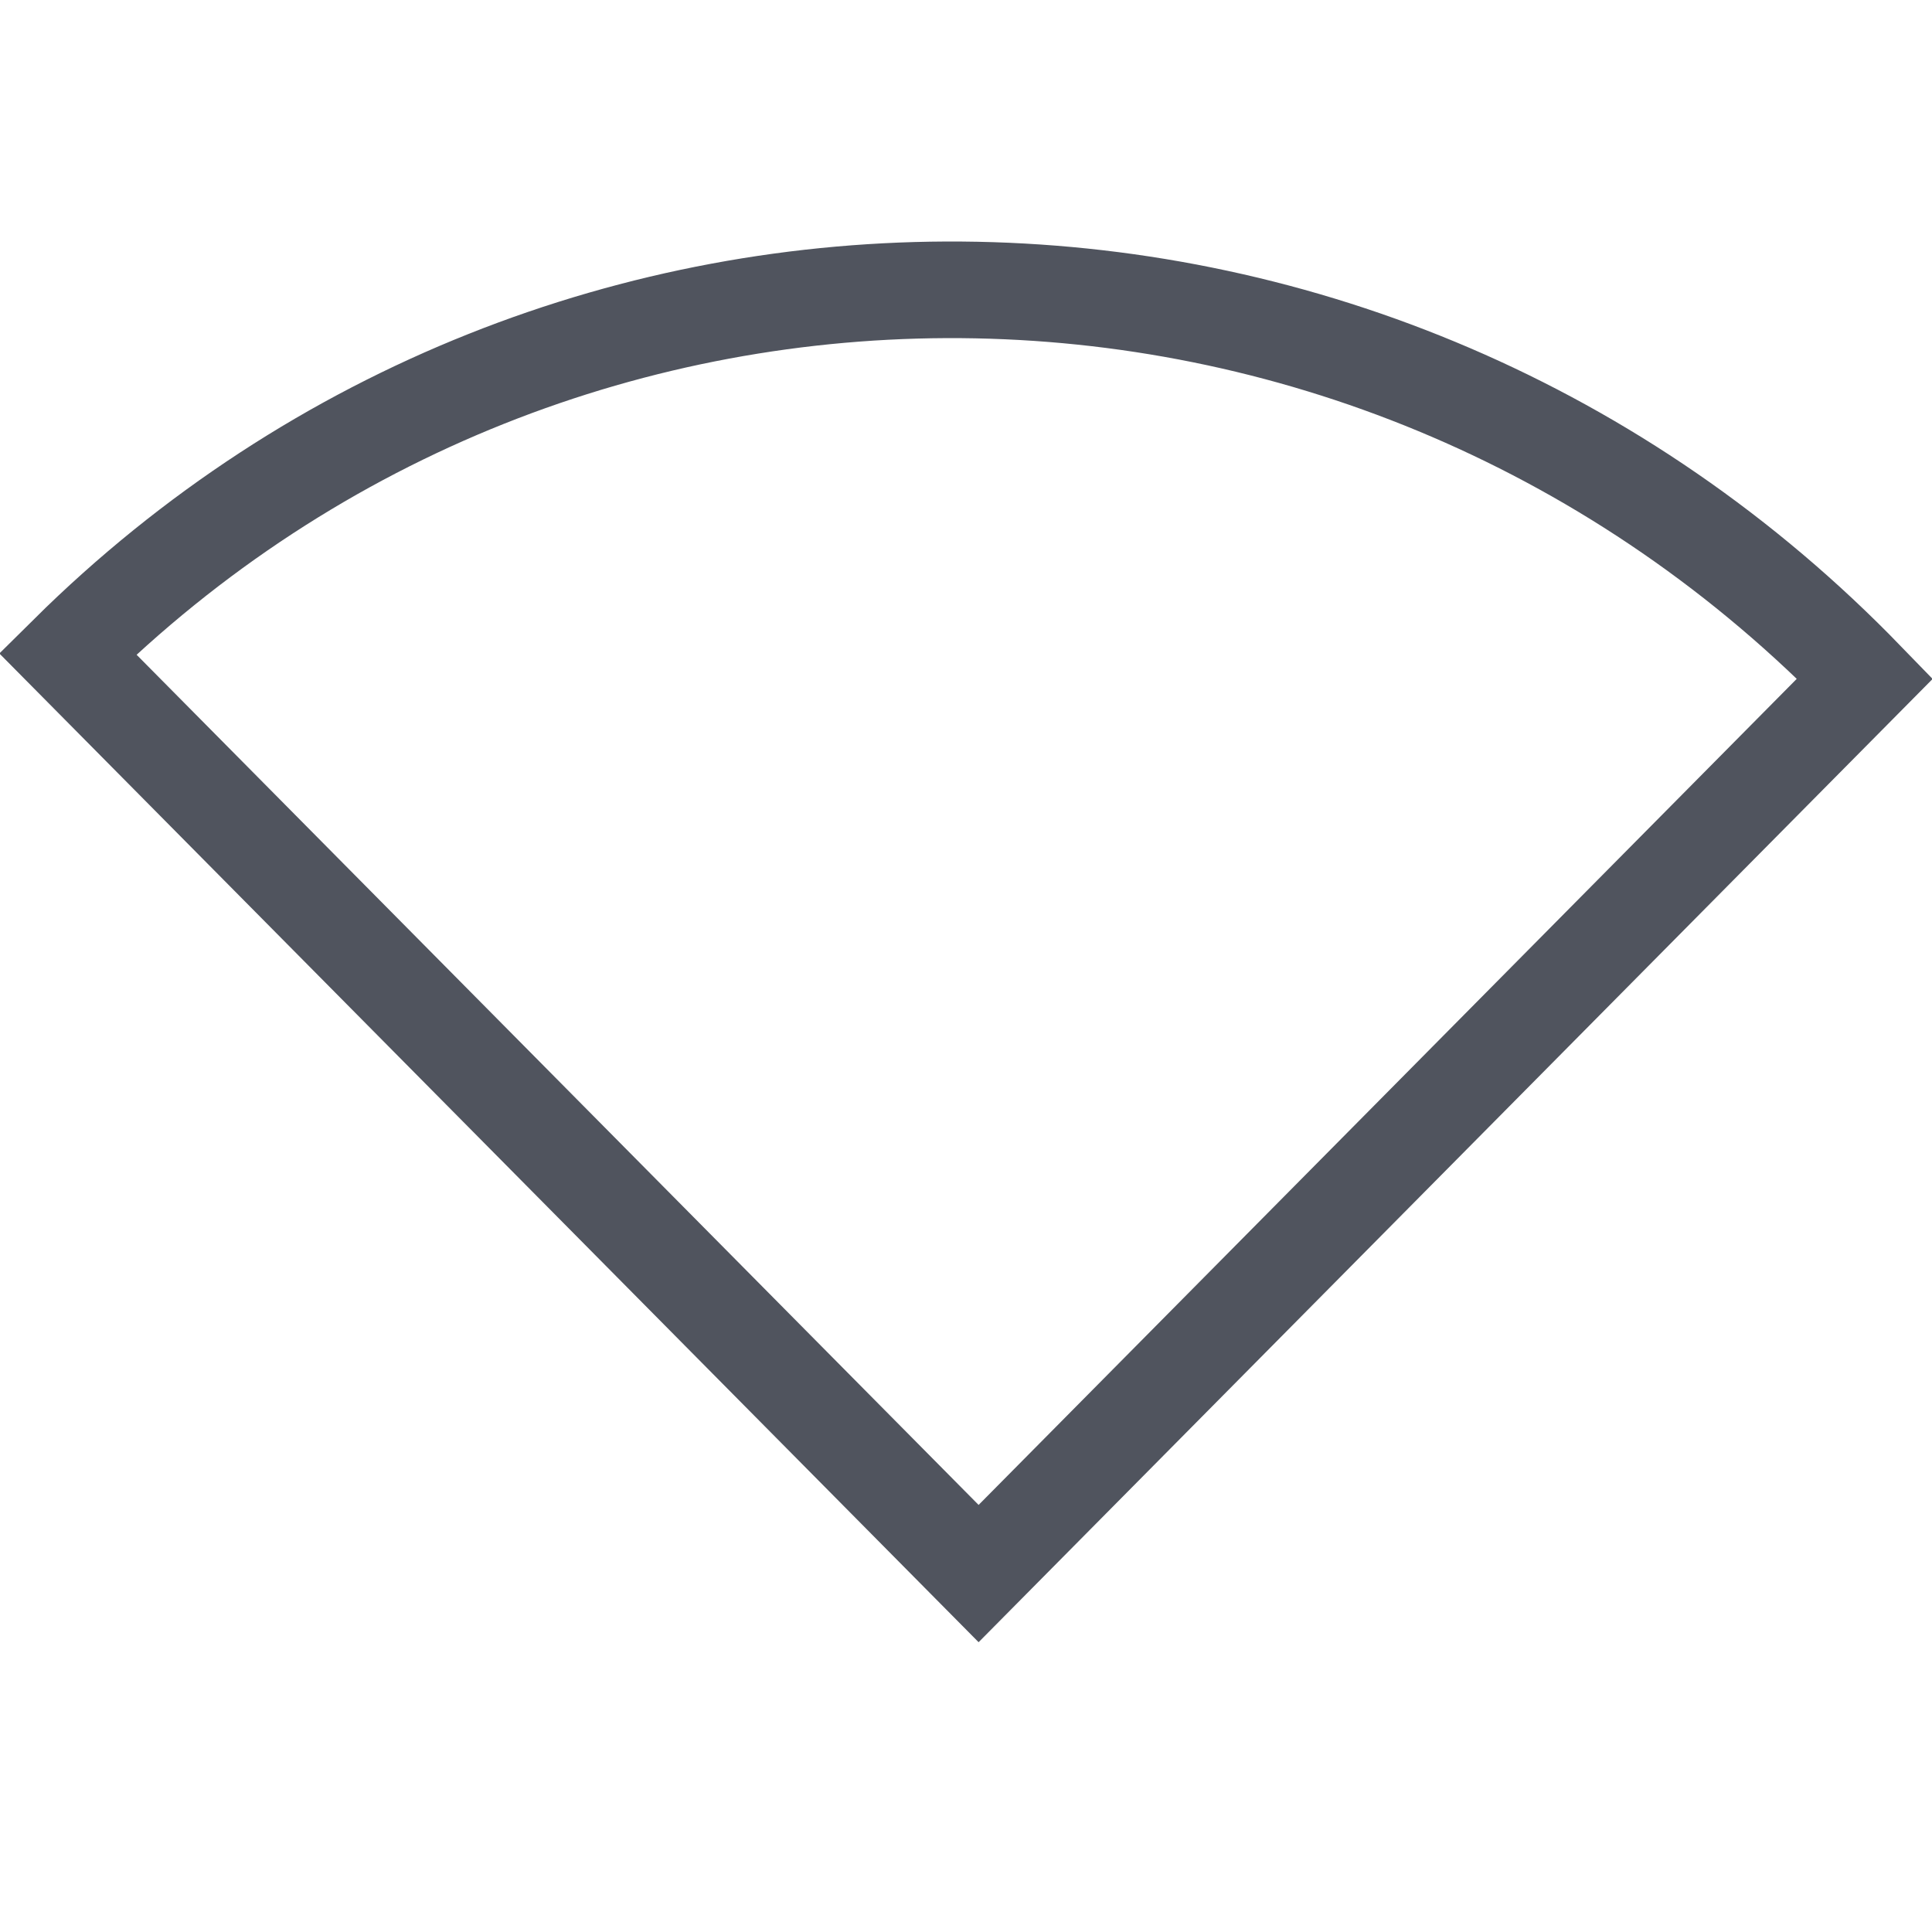
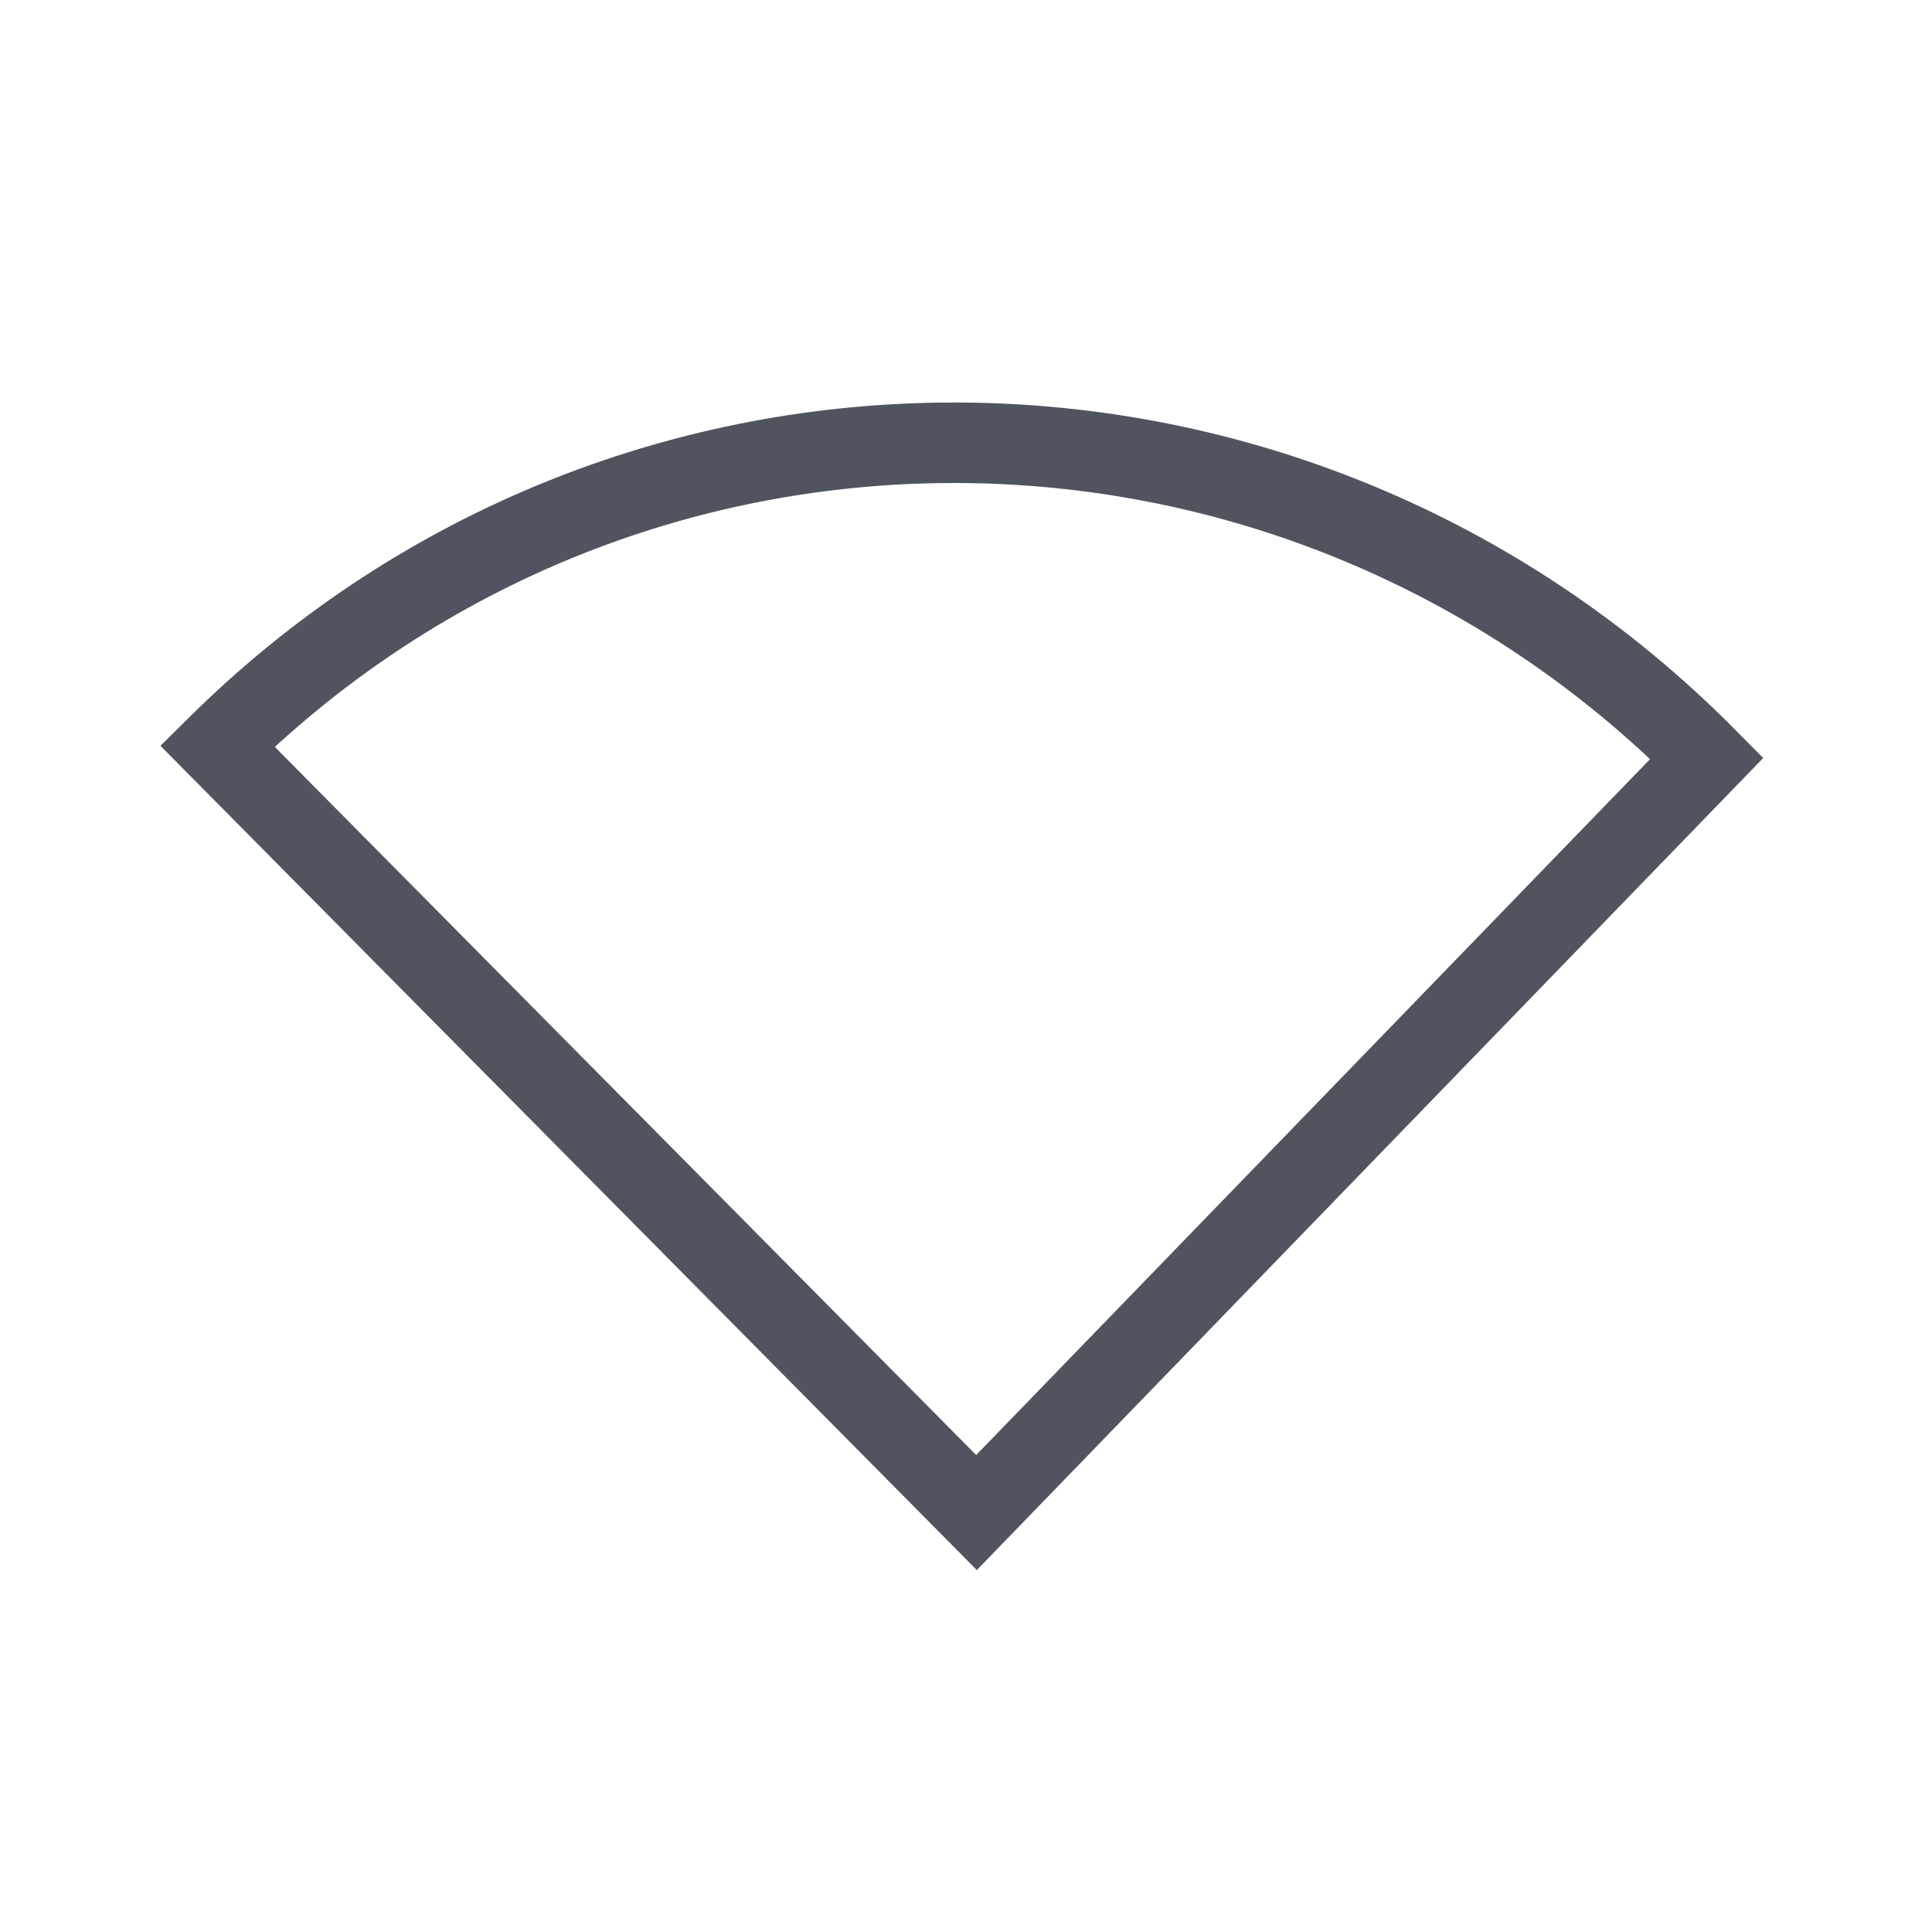
- <svg xmlns="http://www.w3.org/2000/svg" width="40px" height="40px" viewBox="0 0 40 40" version="1.1">
-   <g id="01-icon/形状工具/浅色/14-扇形" stroke="none" stroke-width="1" fill="none" fill-rule="evenodd">
-     <path d="M1.401,13.536 L20.261,32.579 L38.612,14.05 C38.544,13.98 38.476,13.91 38.407,13.84 C28.162,3.495 11.648,3.382 1.401,13.536 Z" id="路径" stroke="#50545E" stroke-width="2" />
+ <svg xmlns="http://www.w3.org/2000/svg" width="48px" height="48px" viewBox="0 0 48 48" version="1.1">
+   <g id="01-通用/01-图标/48px/graphic5" stroke="none" stroke-width="1" fill="none" fill-rule="evenodd">
+     <g id="shanxing" transform="translate(4, 10)" stroke="#50545E" stroke-width="2">
+       <path d="M19.786,1 C26.517,1.022 33.255,3.638 38.407,8.84 L38.407,8.84 L20.261,27.579 L1.401,8.537 L1.575,8.365 C6.528,3.547 12.907,1.094 19.328,1.003 Z" id="路径" />
+     </g>
  </g>
</svg>
